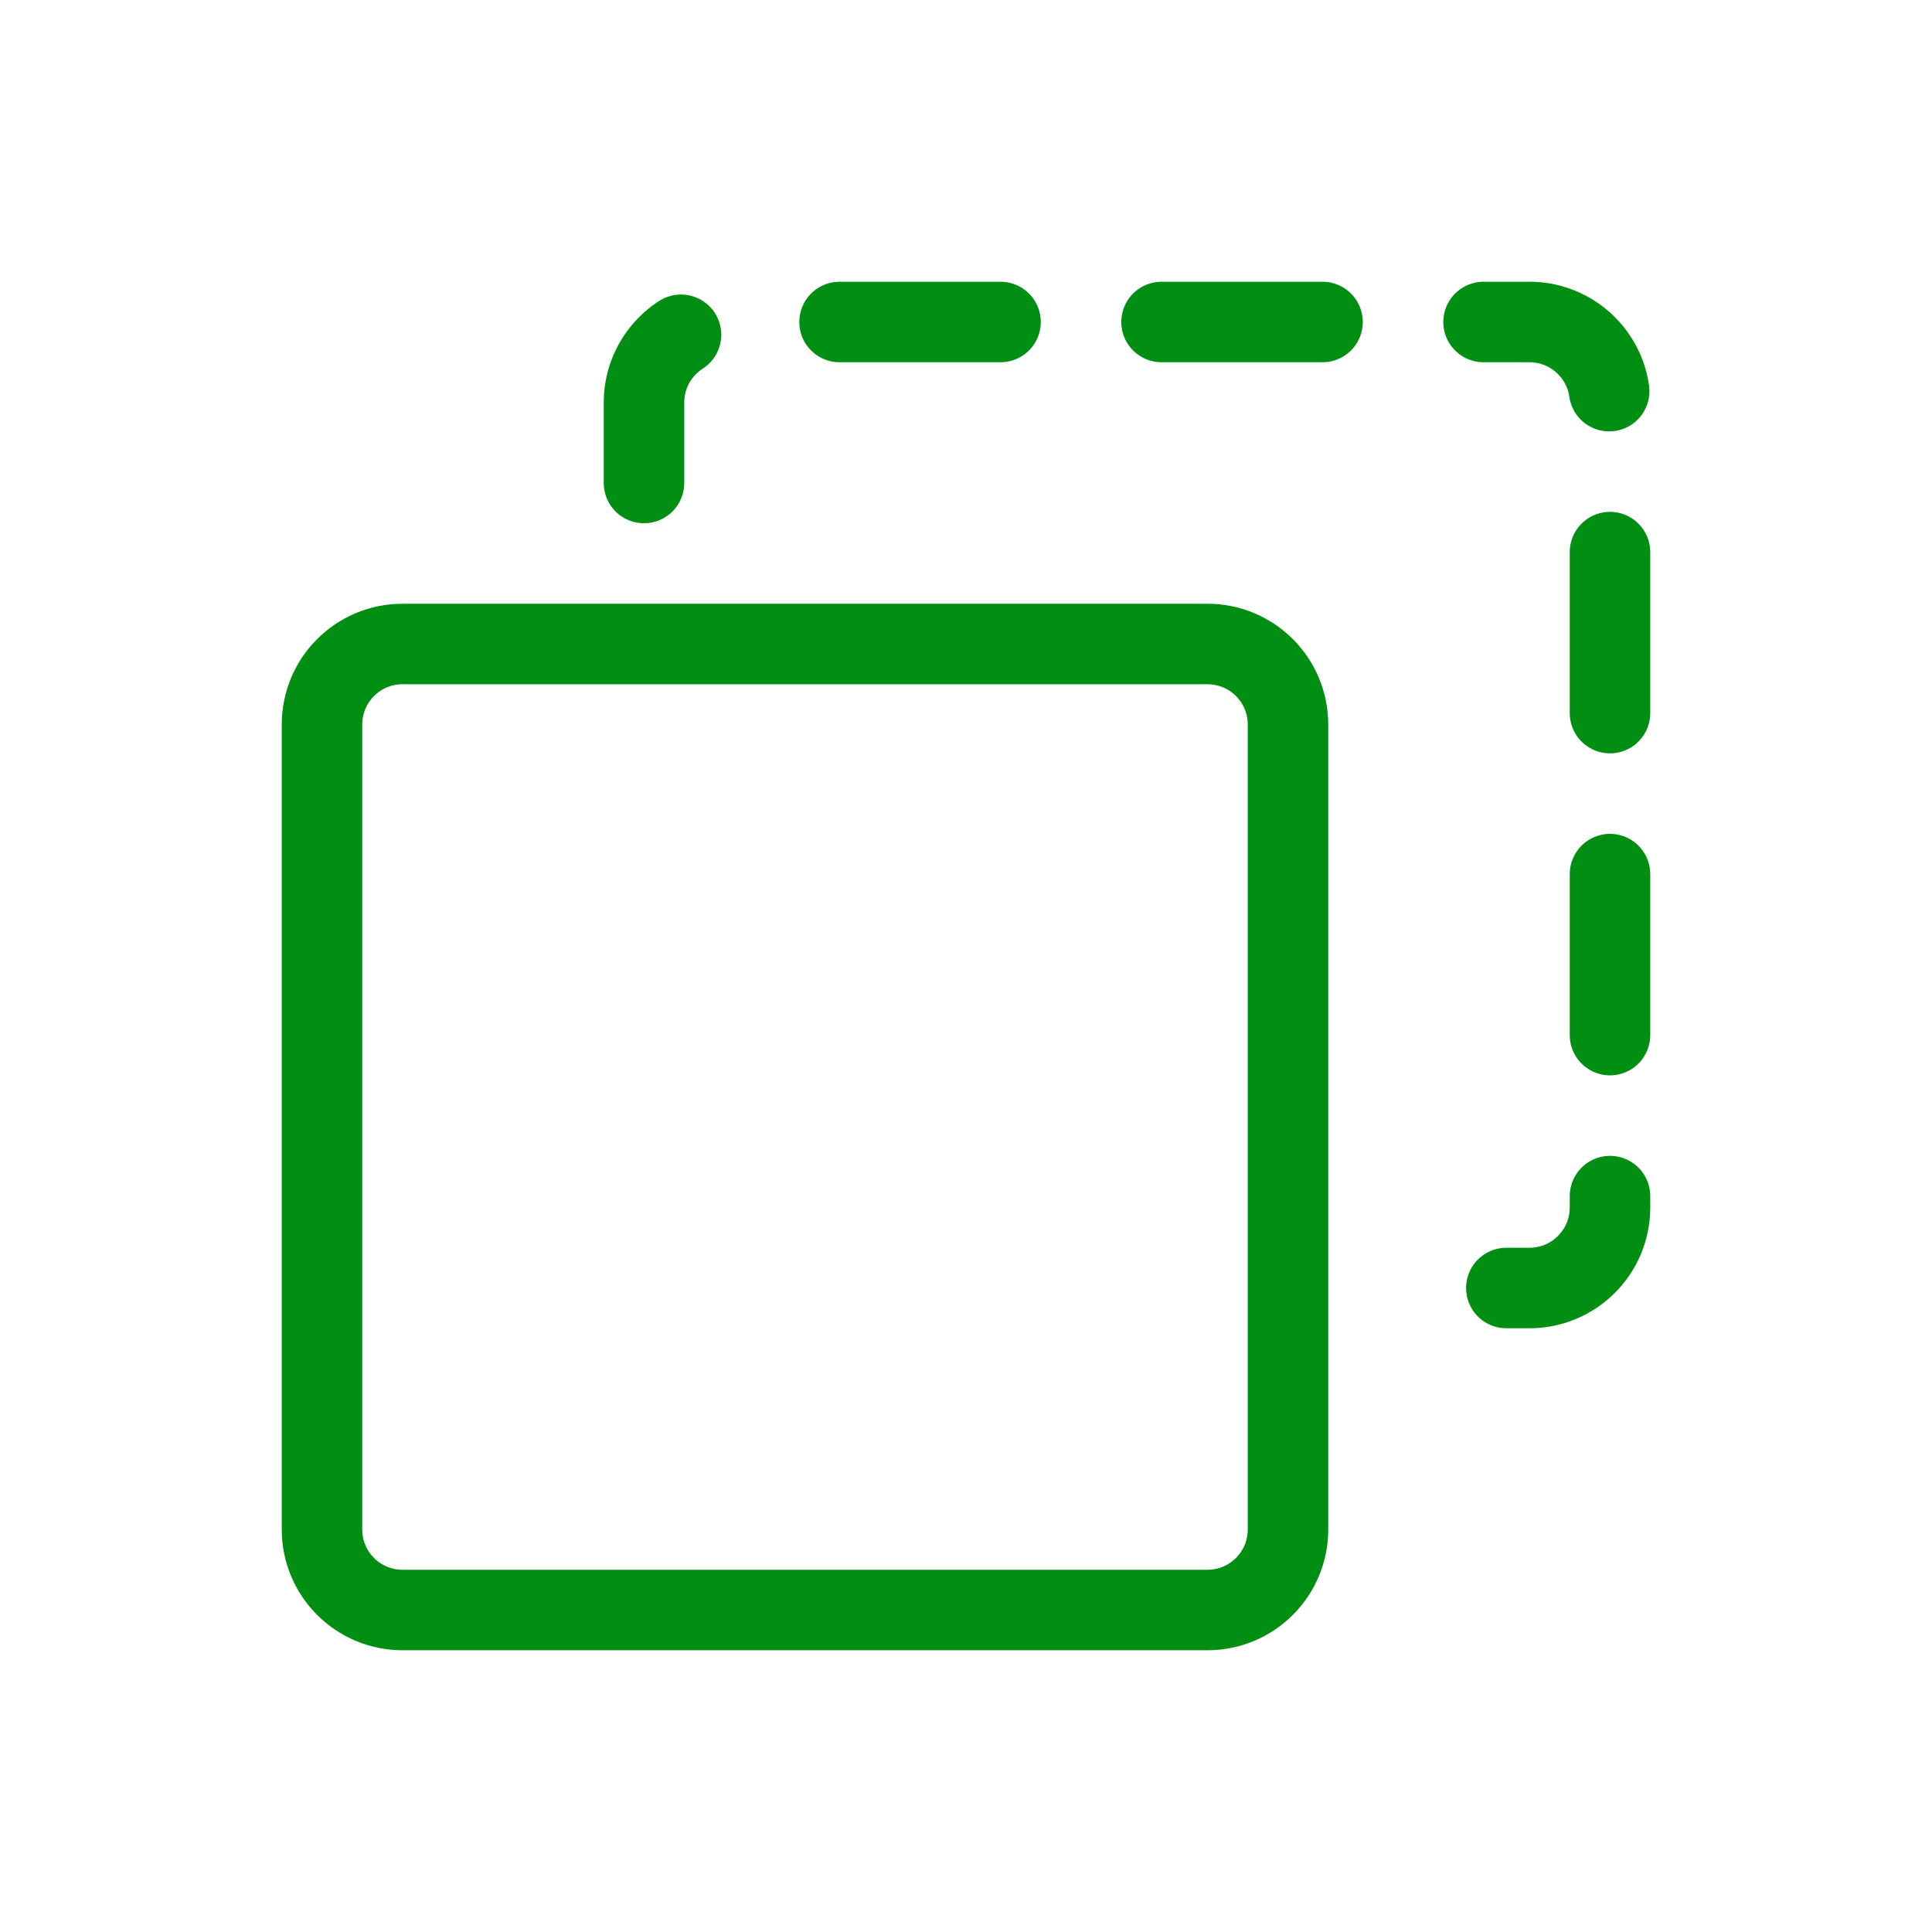
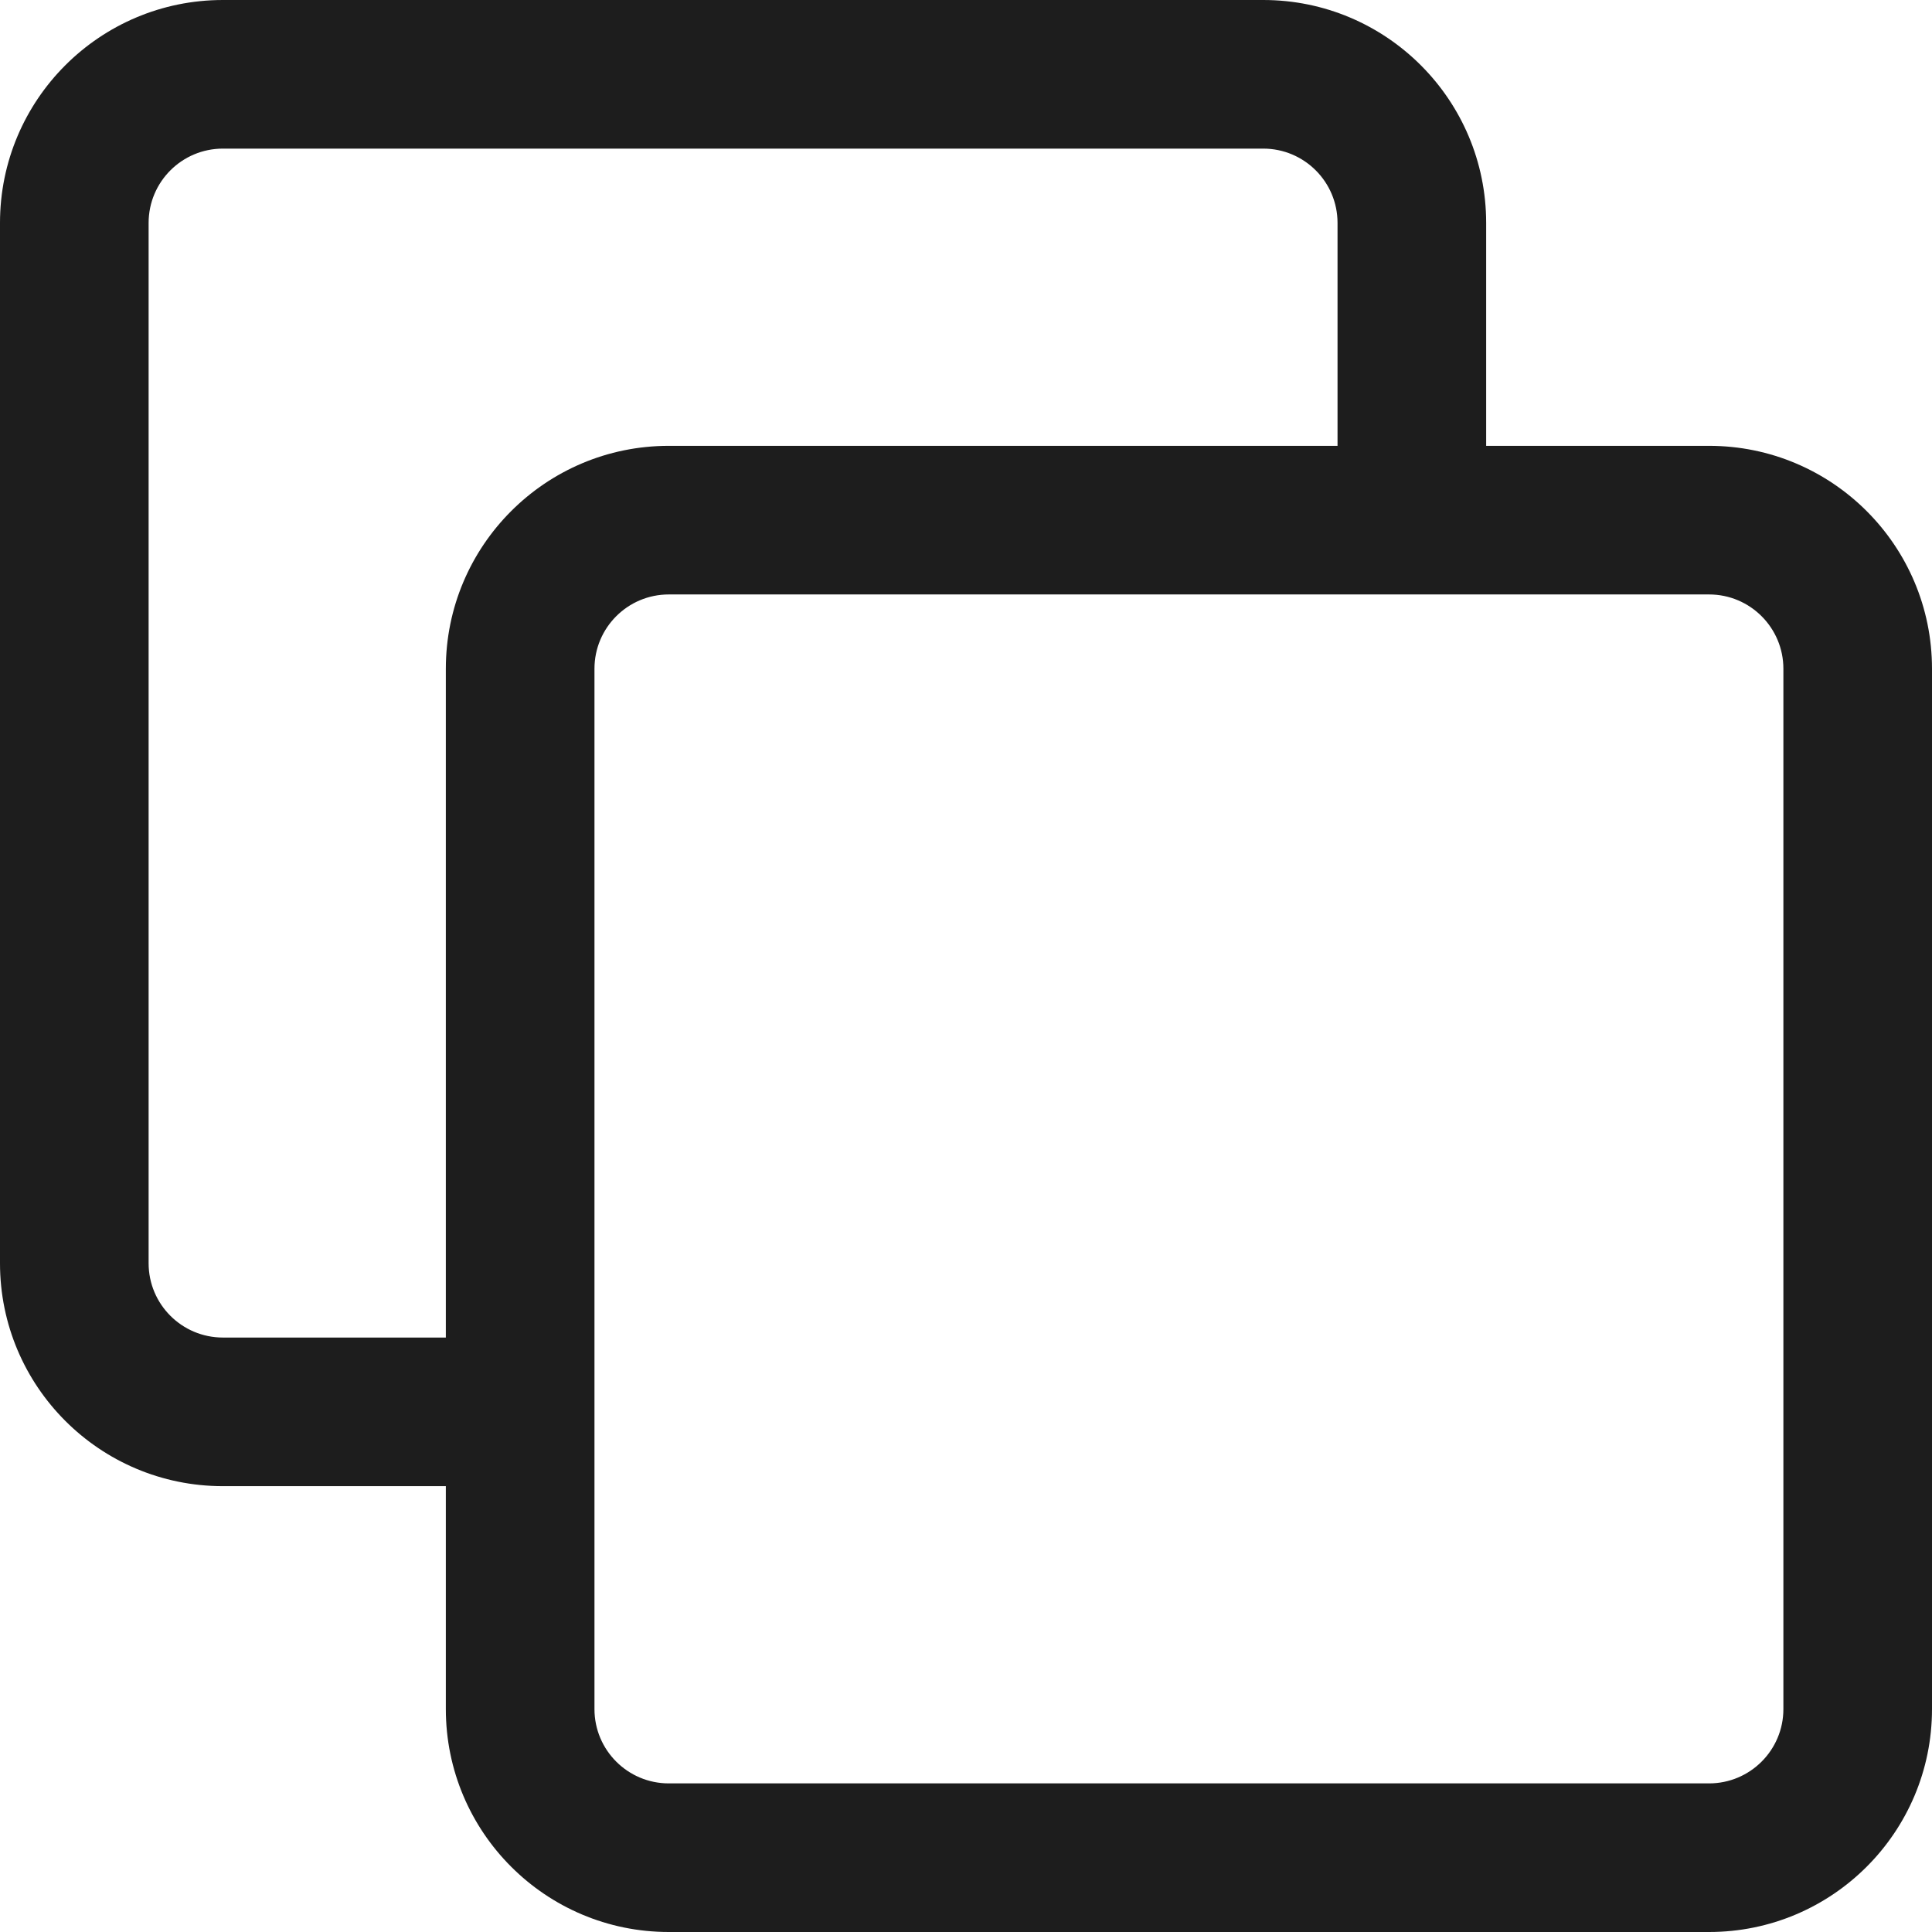
- <svg xmlns="http://www.w3.org/2000/svg" viewBox="0 0 24 24" fill="none" transform="rotate(0)">
-   <g id="SVGRepo_bgCarrier" stroke-width="0" />
-   <g id="SVGRepo_tracerCarrier" stroke-linecap="round" stroke-linejoin="round" stroke="#CCCCCC" stroke-width="0.72" />
-   <g id="SVGRepo_iconCarrier">
-     <rect width="24" height="24" />
-     <rect x="4" y="8" width="12" height="12" rx="1" stroke="#008F12" stroke-linecap="round" stroke-linejoin="round" />
-     <path d="M8 6V5C8 4.448 8.448 4 9 4H19C19.552 4 20 4.448 20 5V15C20 15.552 19.552 16 19 16H18" stroke="#008F12" stroke-linecap="round" stroke-linejoin="round" stroke-dasharray="2 2" />
-   </g>
+ <svg xmlns="http://www.w3.org/2000/svg" width="128" height="128" viewBox="0 0 128 128" fill="none">
+   <path fill-rule="evenodd" clip-rule="evenodd" d="M0 83.693C0 91.85 6.612 98.462 14.769 98.462H29.538V88.616H14.769C12.05 88.616 9.846 86.412 9.846 83.693V14.769C9.846 12.05 12.05 9.846 14.769 9.846H83.692C86.411 9.846 88.615 12.05 88.615 14.769V29.538H44.308C36.151 29.538 29.538 36.151 29.538 44.307V113.231C29.538 121.387 36.151 128 44.308 128H113.231C121.387 128 128 121.387 128 113.231V44.307C128 36.151 121.387 29.538 113.231 29.538H98.462V14.769C98.462 6.612 91.849 0 83.692 0H14.769C6.612 0 0 6.612 0 14.769V83.693ZM39.385 44.307C39.385 41.589 41.589 39.384 44.308 39.384H113.231C115.949 39.384 118.154 41.589 118.154 44.307V113.231C118.154 115.95 115.949 118.154 113.231 118.154H44.308C41.589 118.154 39.385 115.95 39.385 113.231V44.307Z" fill="#1D1D1D" />
</svg>
